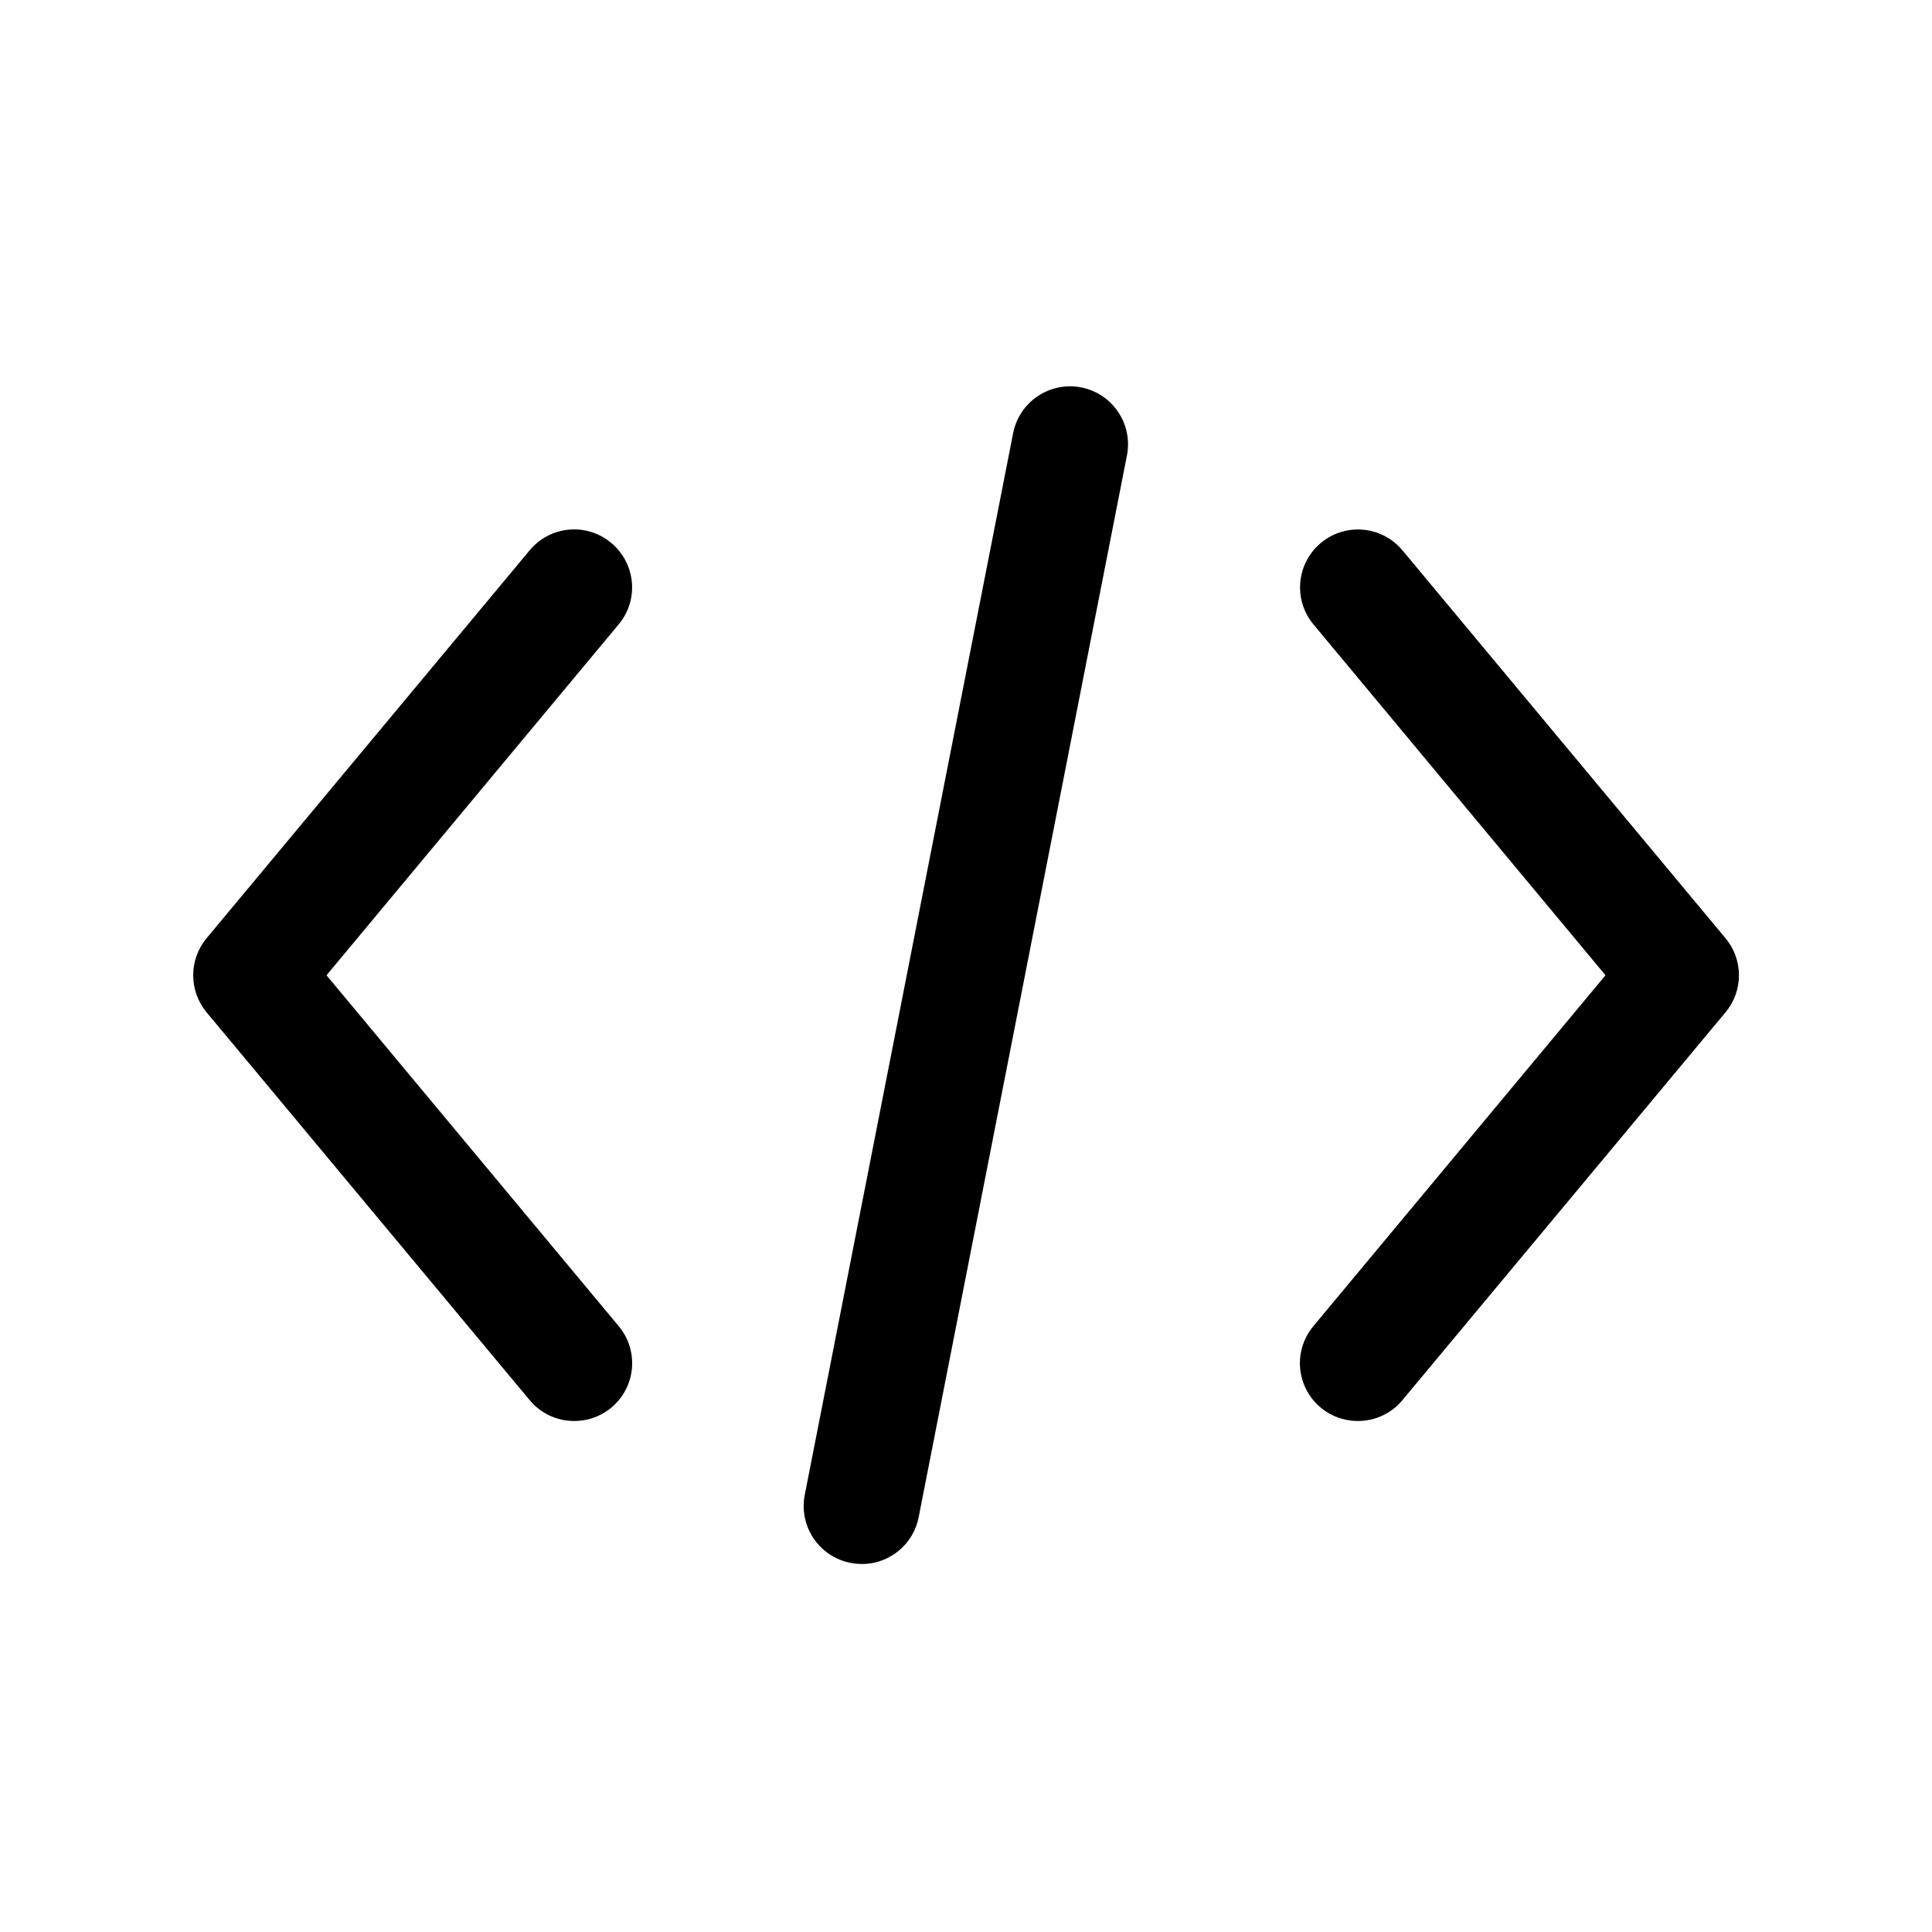
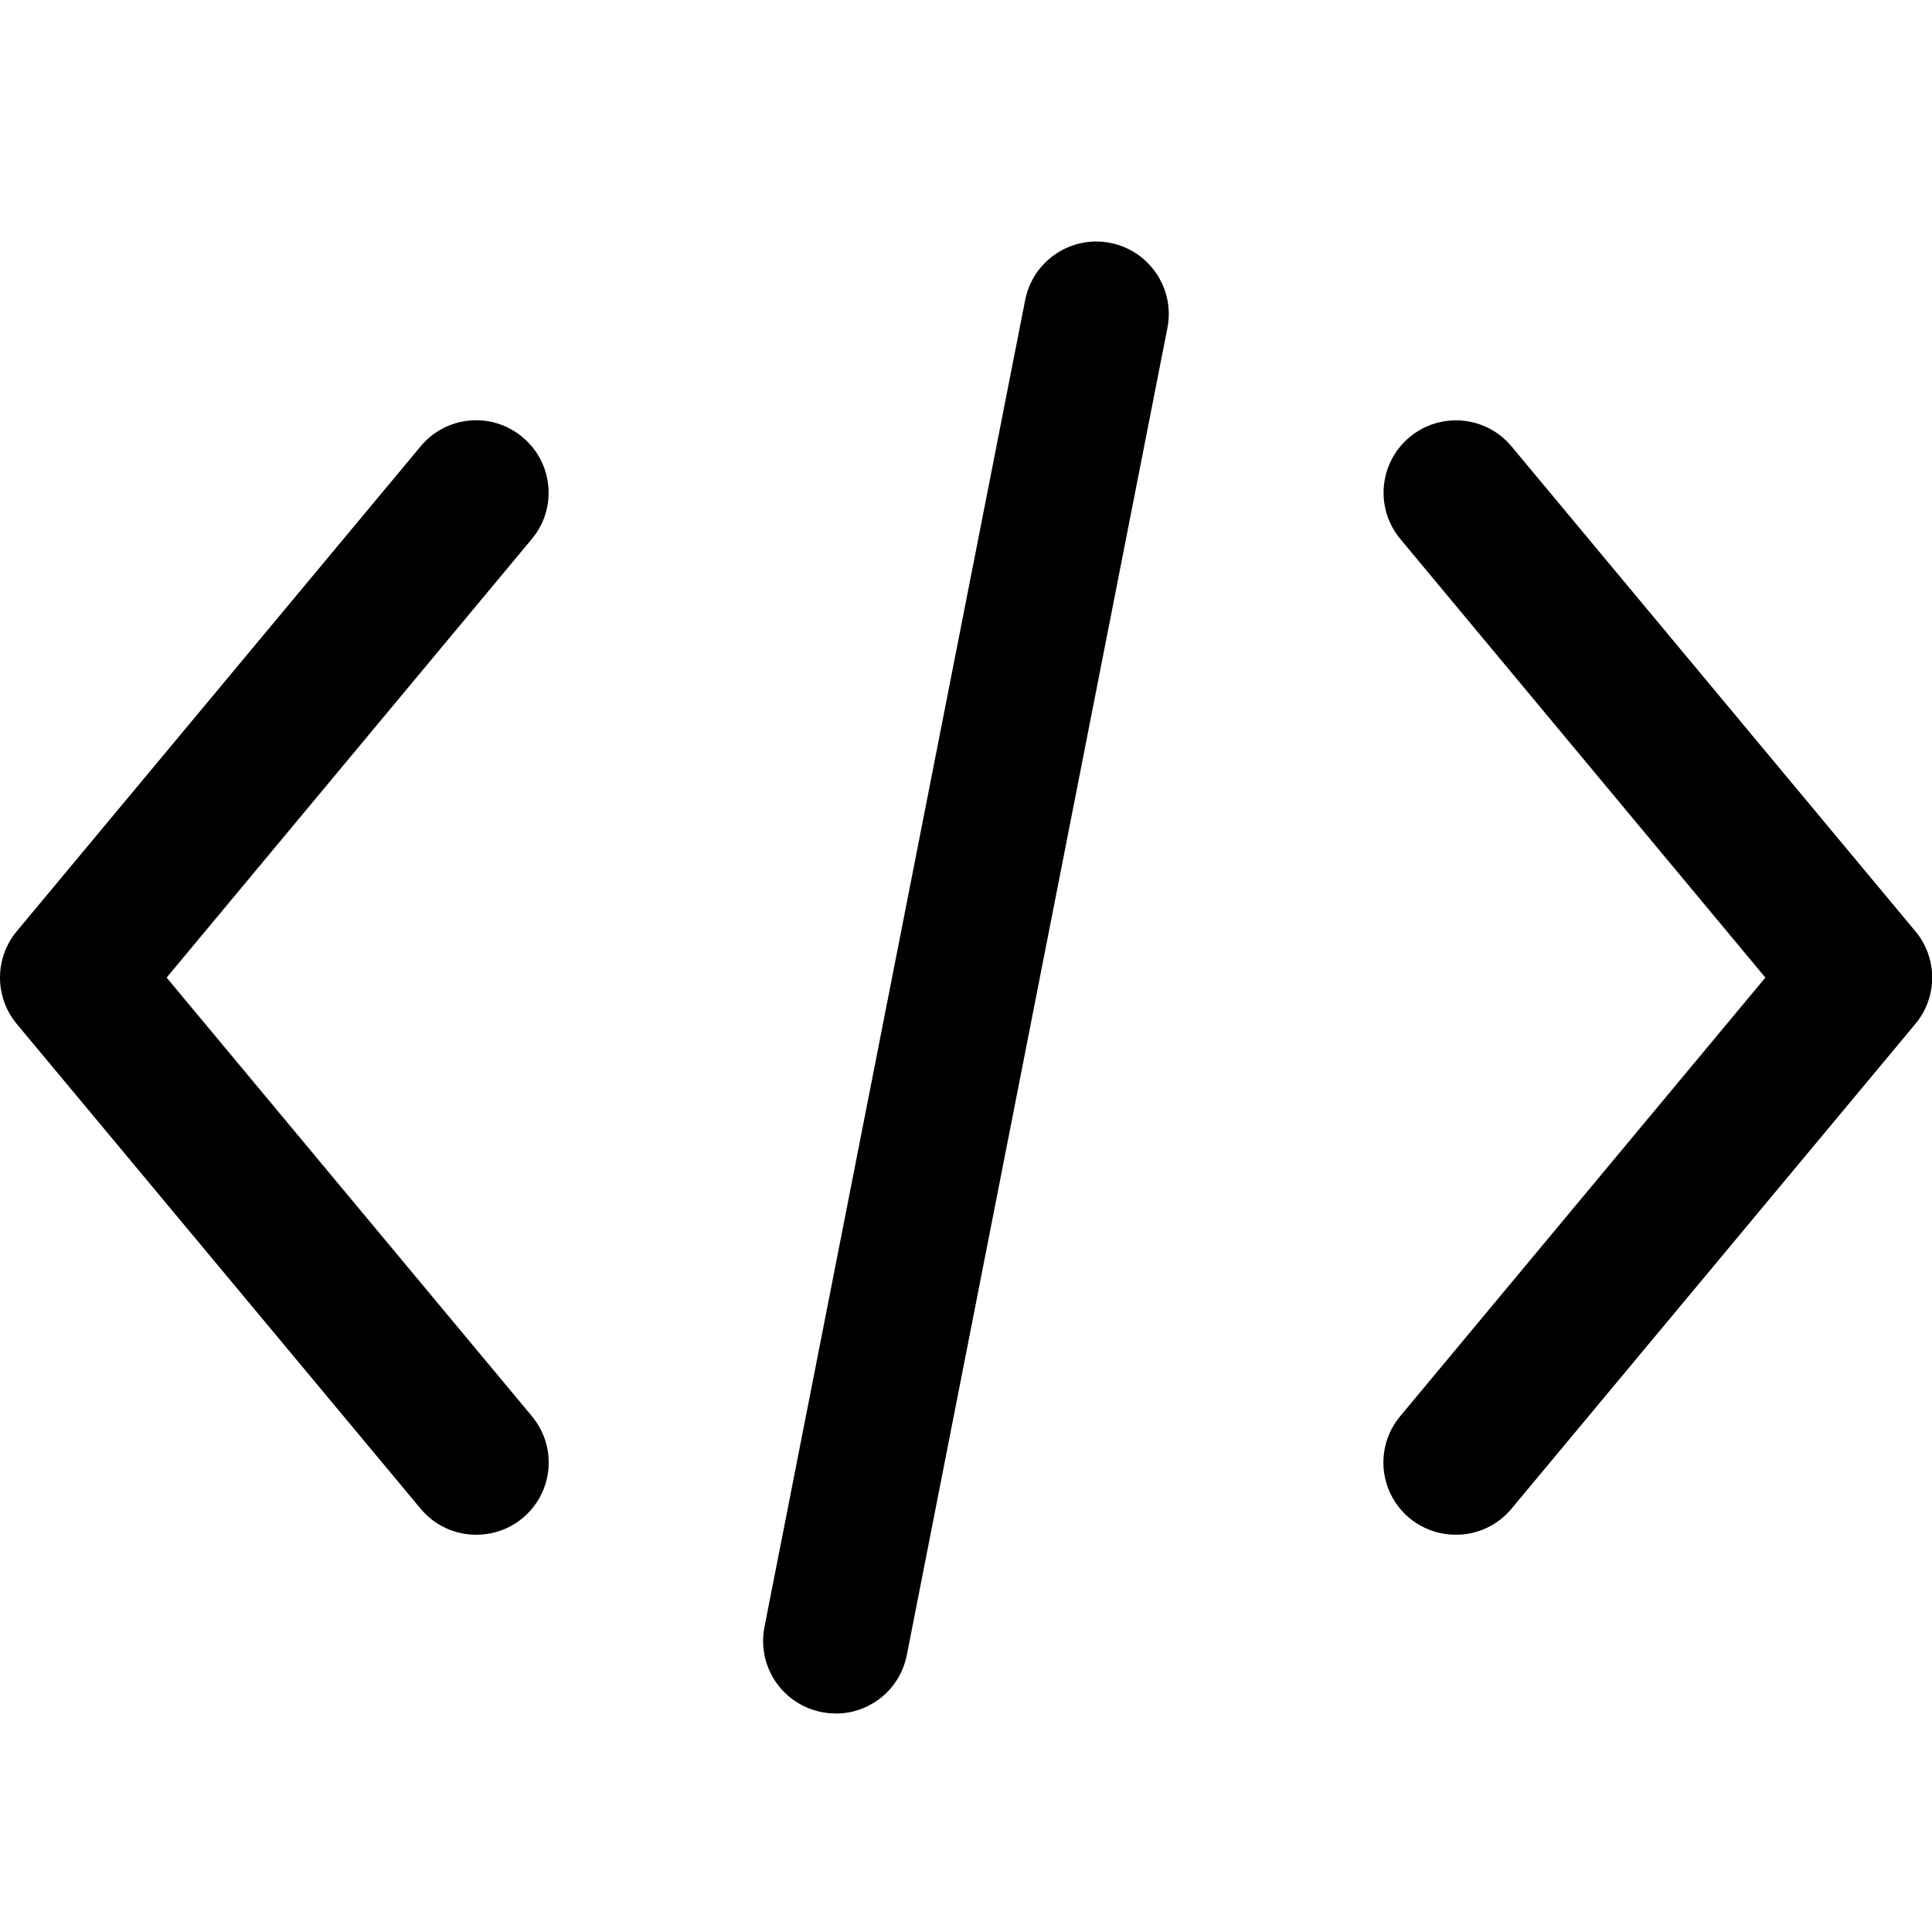
- <svg xmlns="http://www.w3.org/2000/svg" viewBox="0 0 20 20">
-   <path fill="#000" fill-rule="evenodd" d="M5.944 14.71a.595.595 0 0 1-.461-.216L2.139 10.48a.6.6 0 0 1 0-.768l3.344-4.015a.597.597 0 0 1 .844-.077c.255.212.29.59.077.844L3.38 10.096l3.023 3.63a.598.598 0 0 1-.46.984M8.92 16.19a.6.6 0 0 1-.589-.716l2.157-10.99a.6.6 0 1 1 1.178.231L9.51 15.706a.6.6 0 0 1-.588.485m5.135-1.481a.598.598 0 0 1-.46-.983l3.023-3.631-3.023-3.632a.598.598 0 1 1 .921-.767l3.344 4.015a.598.598 0 0 1 0 .768l-3.344 4.014a.595.595 0 0 1-.461.216" />
+ <svg xmlns="http://www.w3.org/2000/svg" viewBox="0 0 16 16">
+   <path fill="#000" fill-rule="evenodd" d="M3.944 12.71a.595.595 0 0 1-.461-.216L.139 8.48a.6.6 0 0 1 0-.768l3.344-4.015a.597.597 0 0 1 .844-.077c.255.212.29.59.077.844L1.38 8.096l3.023 3.63a.598.598 0 0 1-.46.984M6.92 14.19a.6.6 0 0 1-.589-.716L8.49 2.485a.6.6 0 1 1 1.178.231L7.51 13.706a.6.6 0 0 1-.588.485m5.135-1.481a.598.598 0 0 1-.46-.983l3.023-3.631-3.023-3.632a.598.598 0 1 1 .921-.767l3.344 4.015a.598.598 0 0 1 0 .768l-3.344 4.014a.595.595 0 0 1-.461.216" />
</svg>
